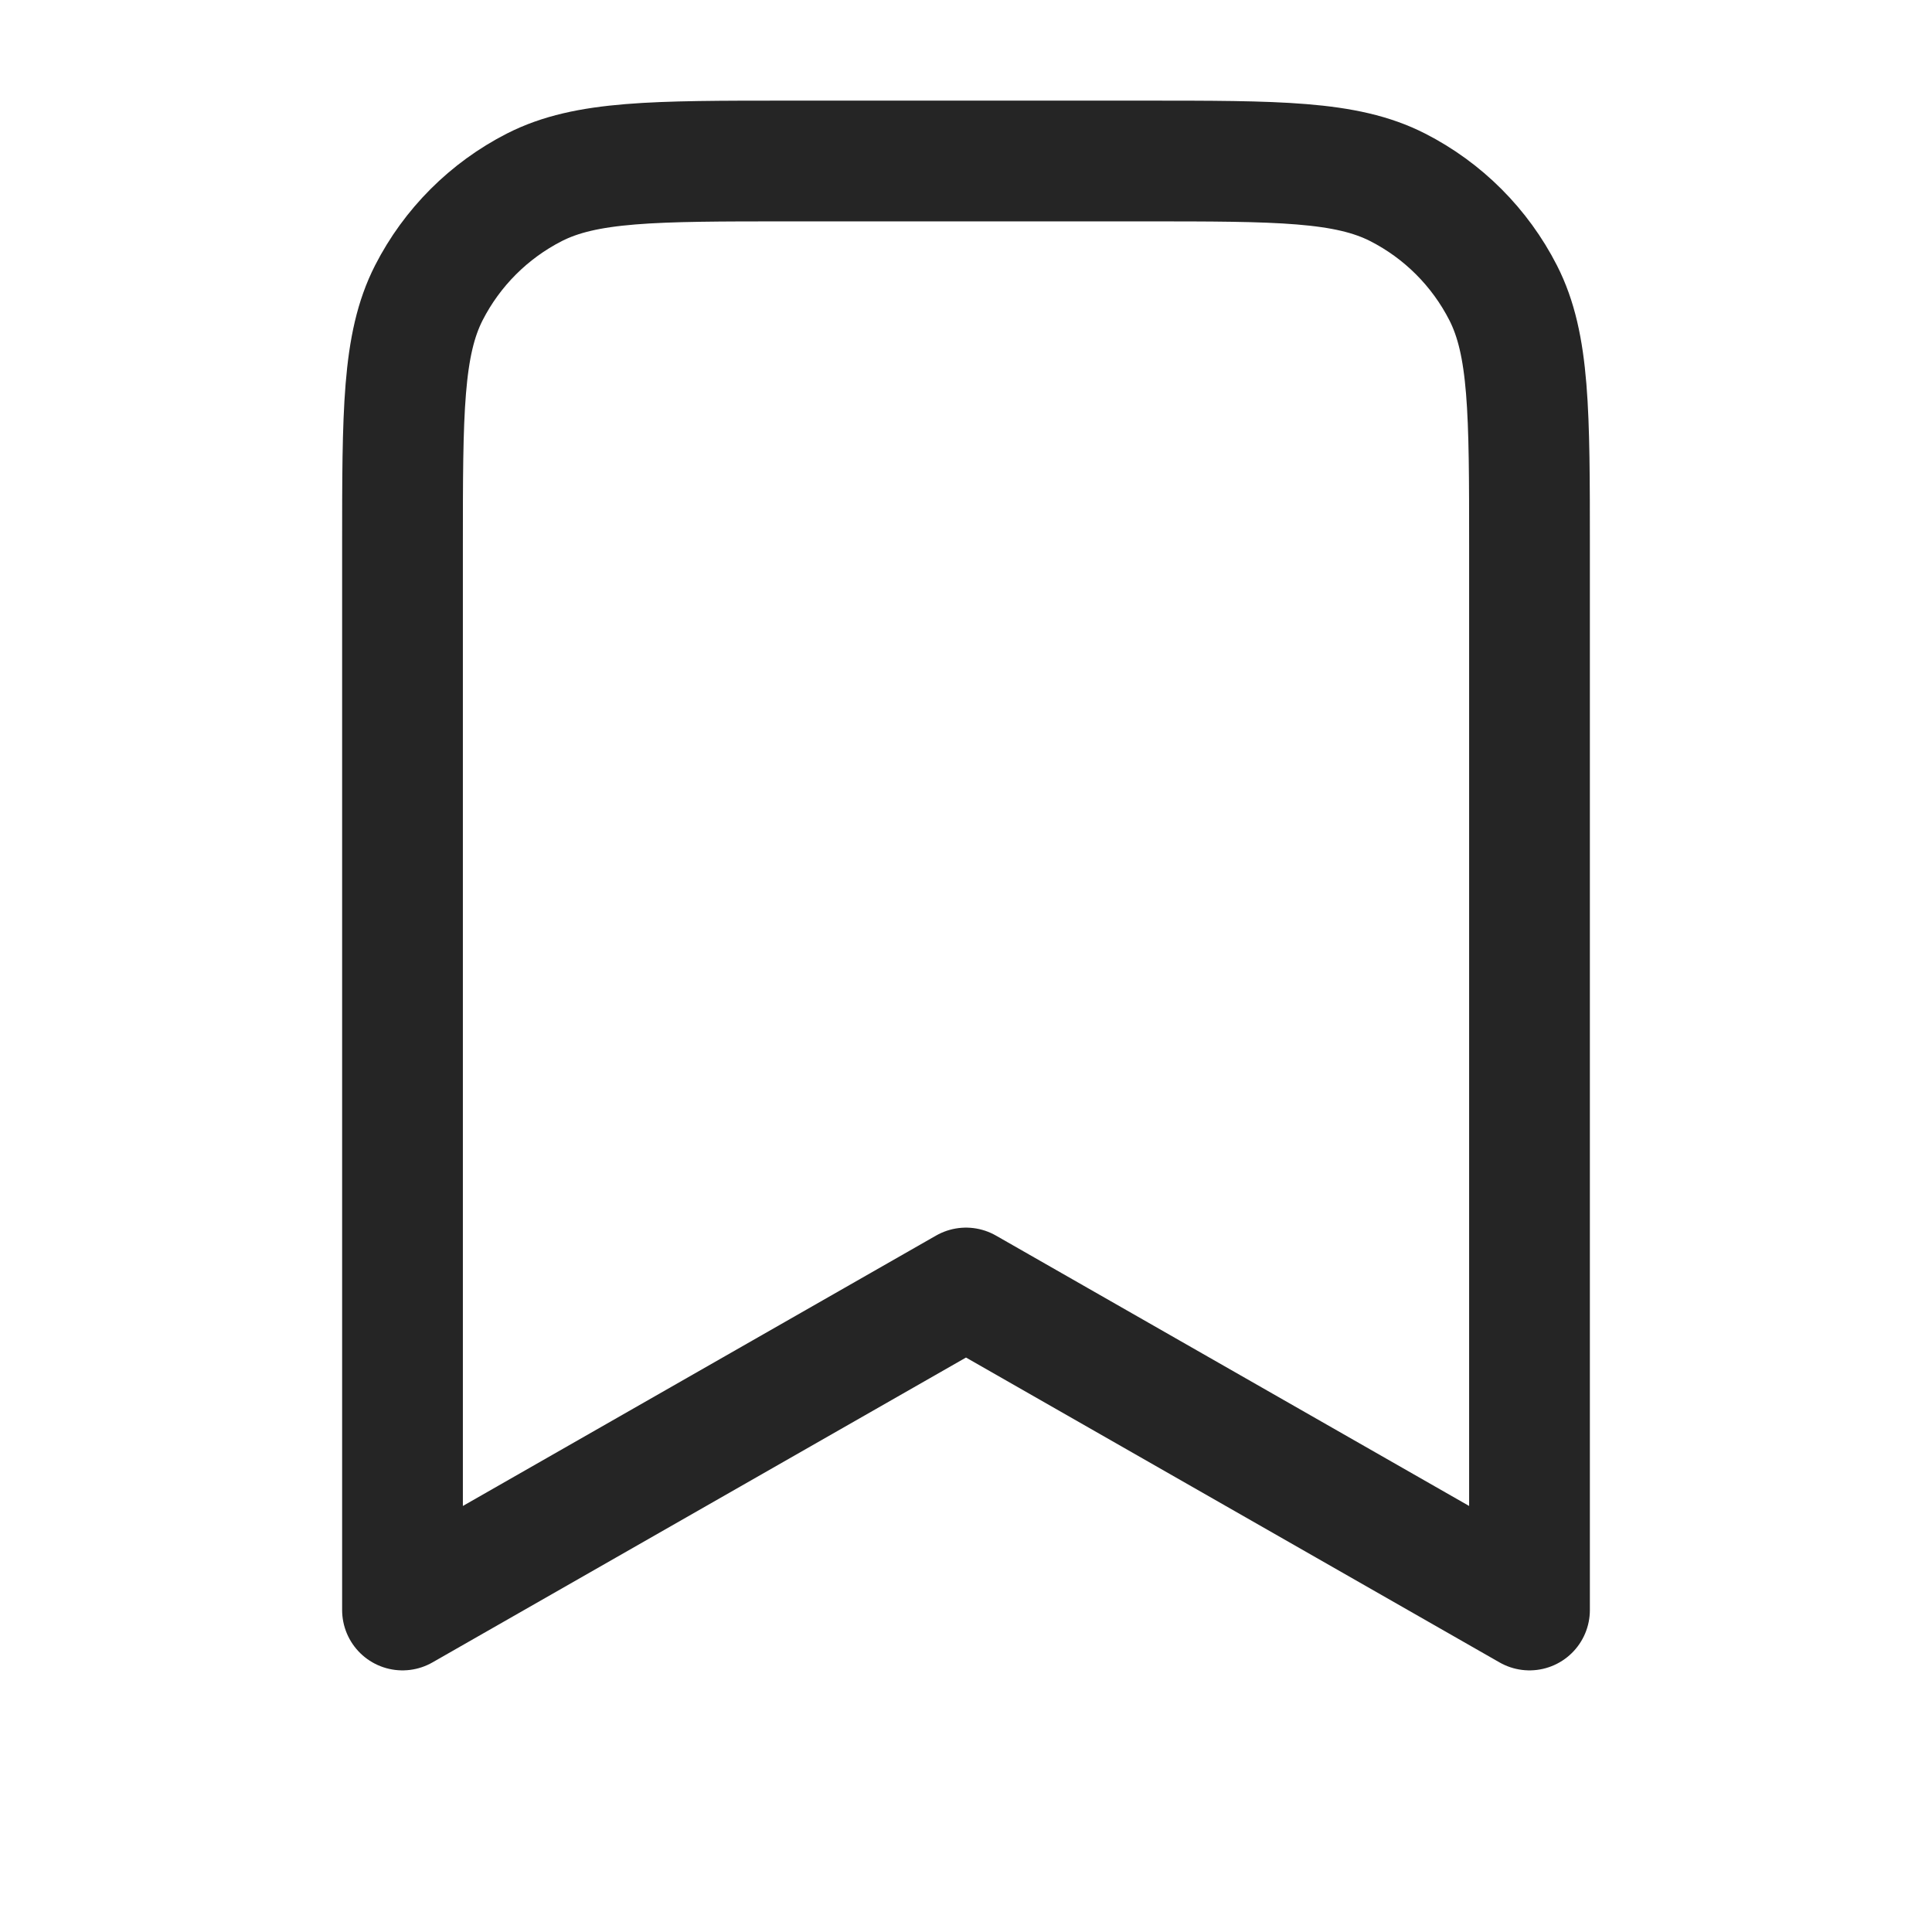
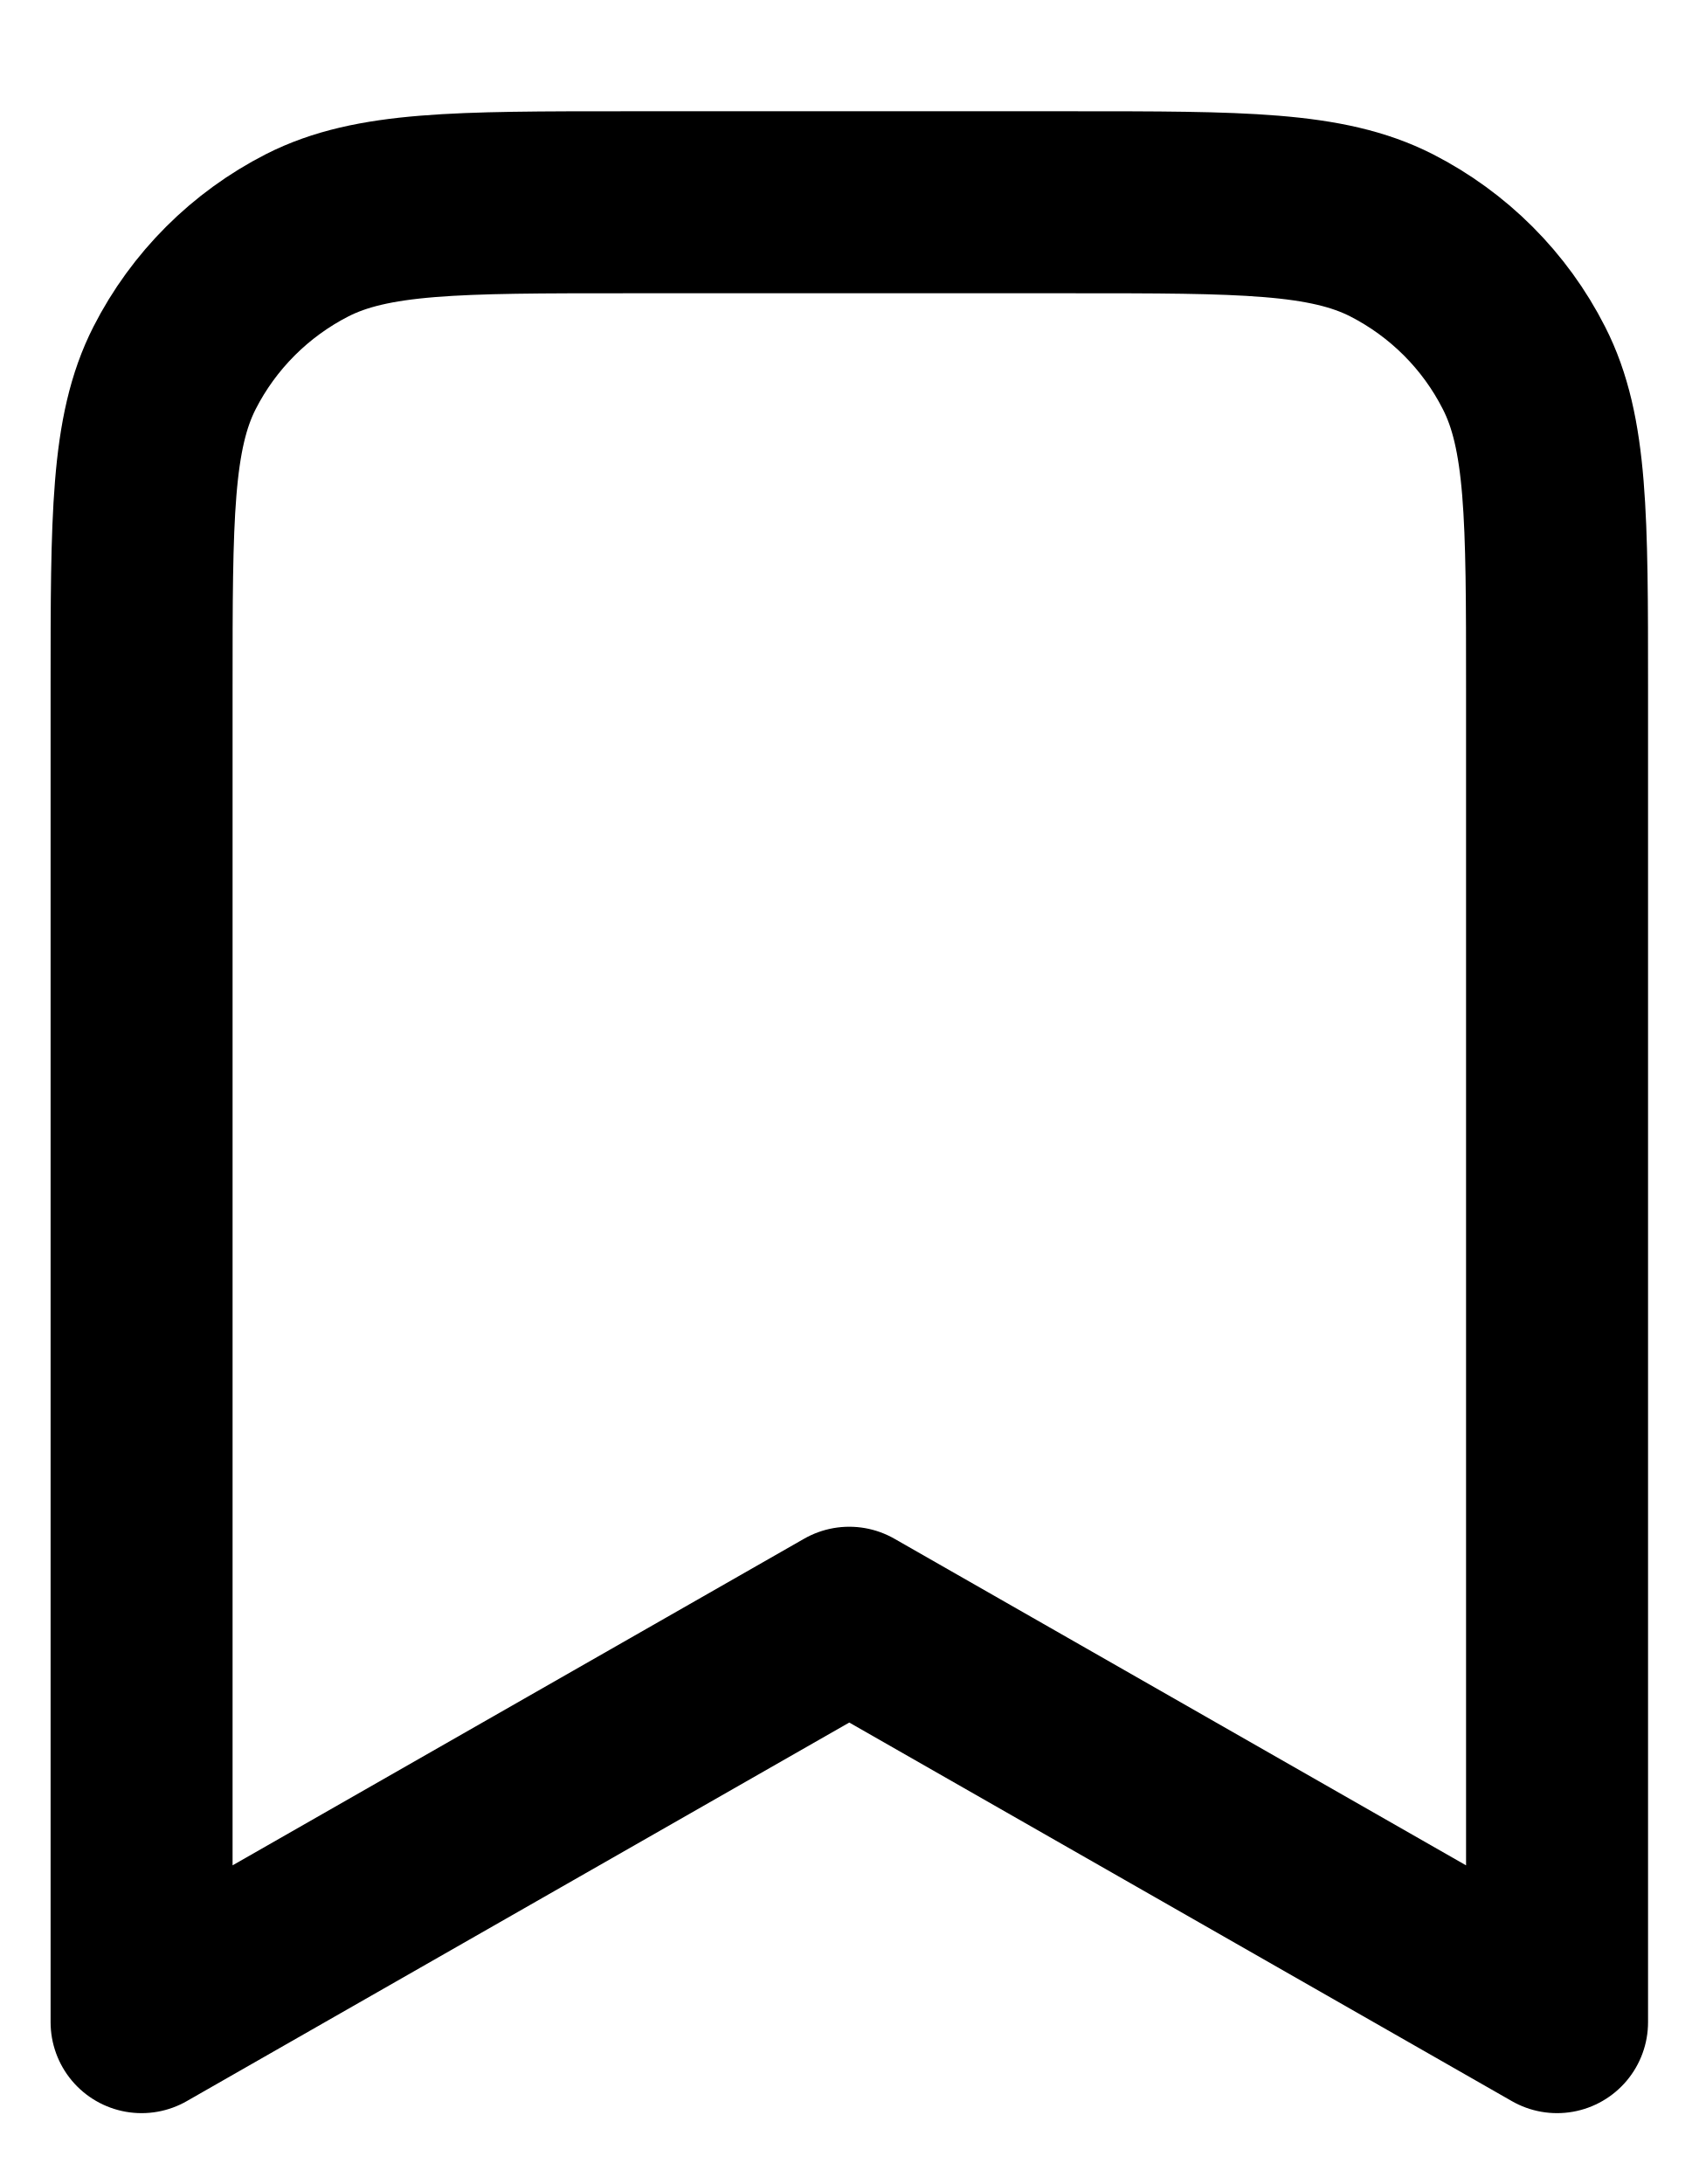
- <svg xmlns="http://www.w3.org/2000/svg" width="24" height="24" viewBox="0 0 24 24" fill="none">
-   <path d="M5 6.8C5 5.12 5 4.28 5.327 3.638C5.615 3.074 6.074 2.615 6.638 2.327C7.28 2 8.12 2 9.8 2H14.2C15.88 2 16.72 2 17.362 2.327C17.927 2.615 18.385 3.074 18.673 3.638C19 4.28 19 5.12 19 6.8V20L12 16L5 20V6.8Z" stroke="#252525" stroke-width="1.5" stroke-linecap="round" stroke-linejoin="round" />
+ <svg xmlns="http://www.w3.org/2000/svg" width="14" height="18" viewBox="0 0 14 18" fill="none">
+   <path d="M1.167 5.667C1.167 4.266 1.167 3.566 1.439 3.032C1.679 2.561 2.062 2.179 2.532 1.939C3.067 1.667 3.767 1.667 5.167 1.667H8.834C10.234 1.667 10.934 1.667 11.469 1.939C11.939 2.179 12.322 2.561 12.561 3.032C12.834 3.566 12.834 4.266 12.834 5.667V16.666L7 13.333L1.167 16.666V5.667Z" stroke="black" stroke-width="1.5" stroke-linecap="round" stroke-linejoin="round" />
</svg>
